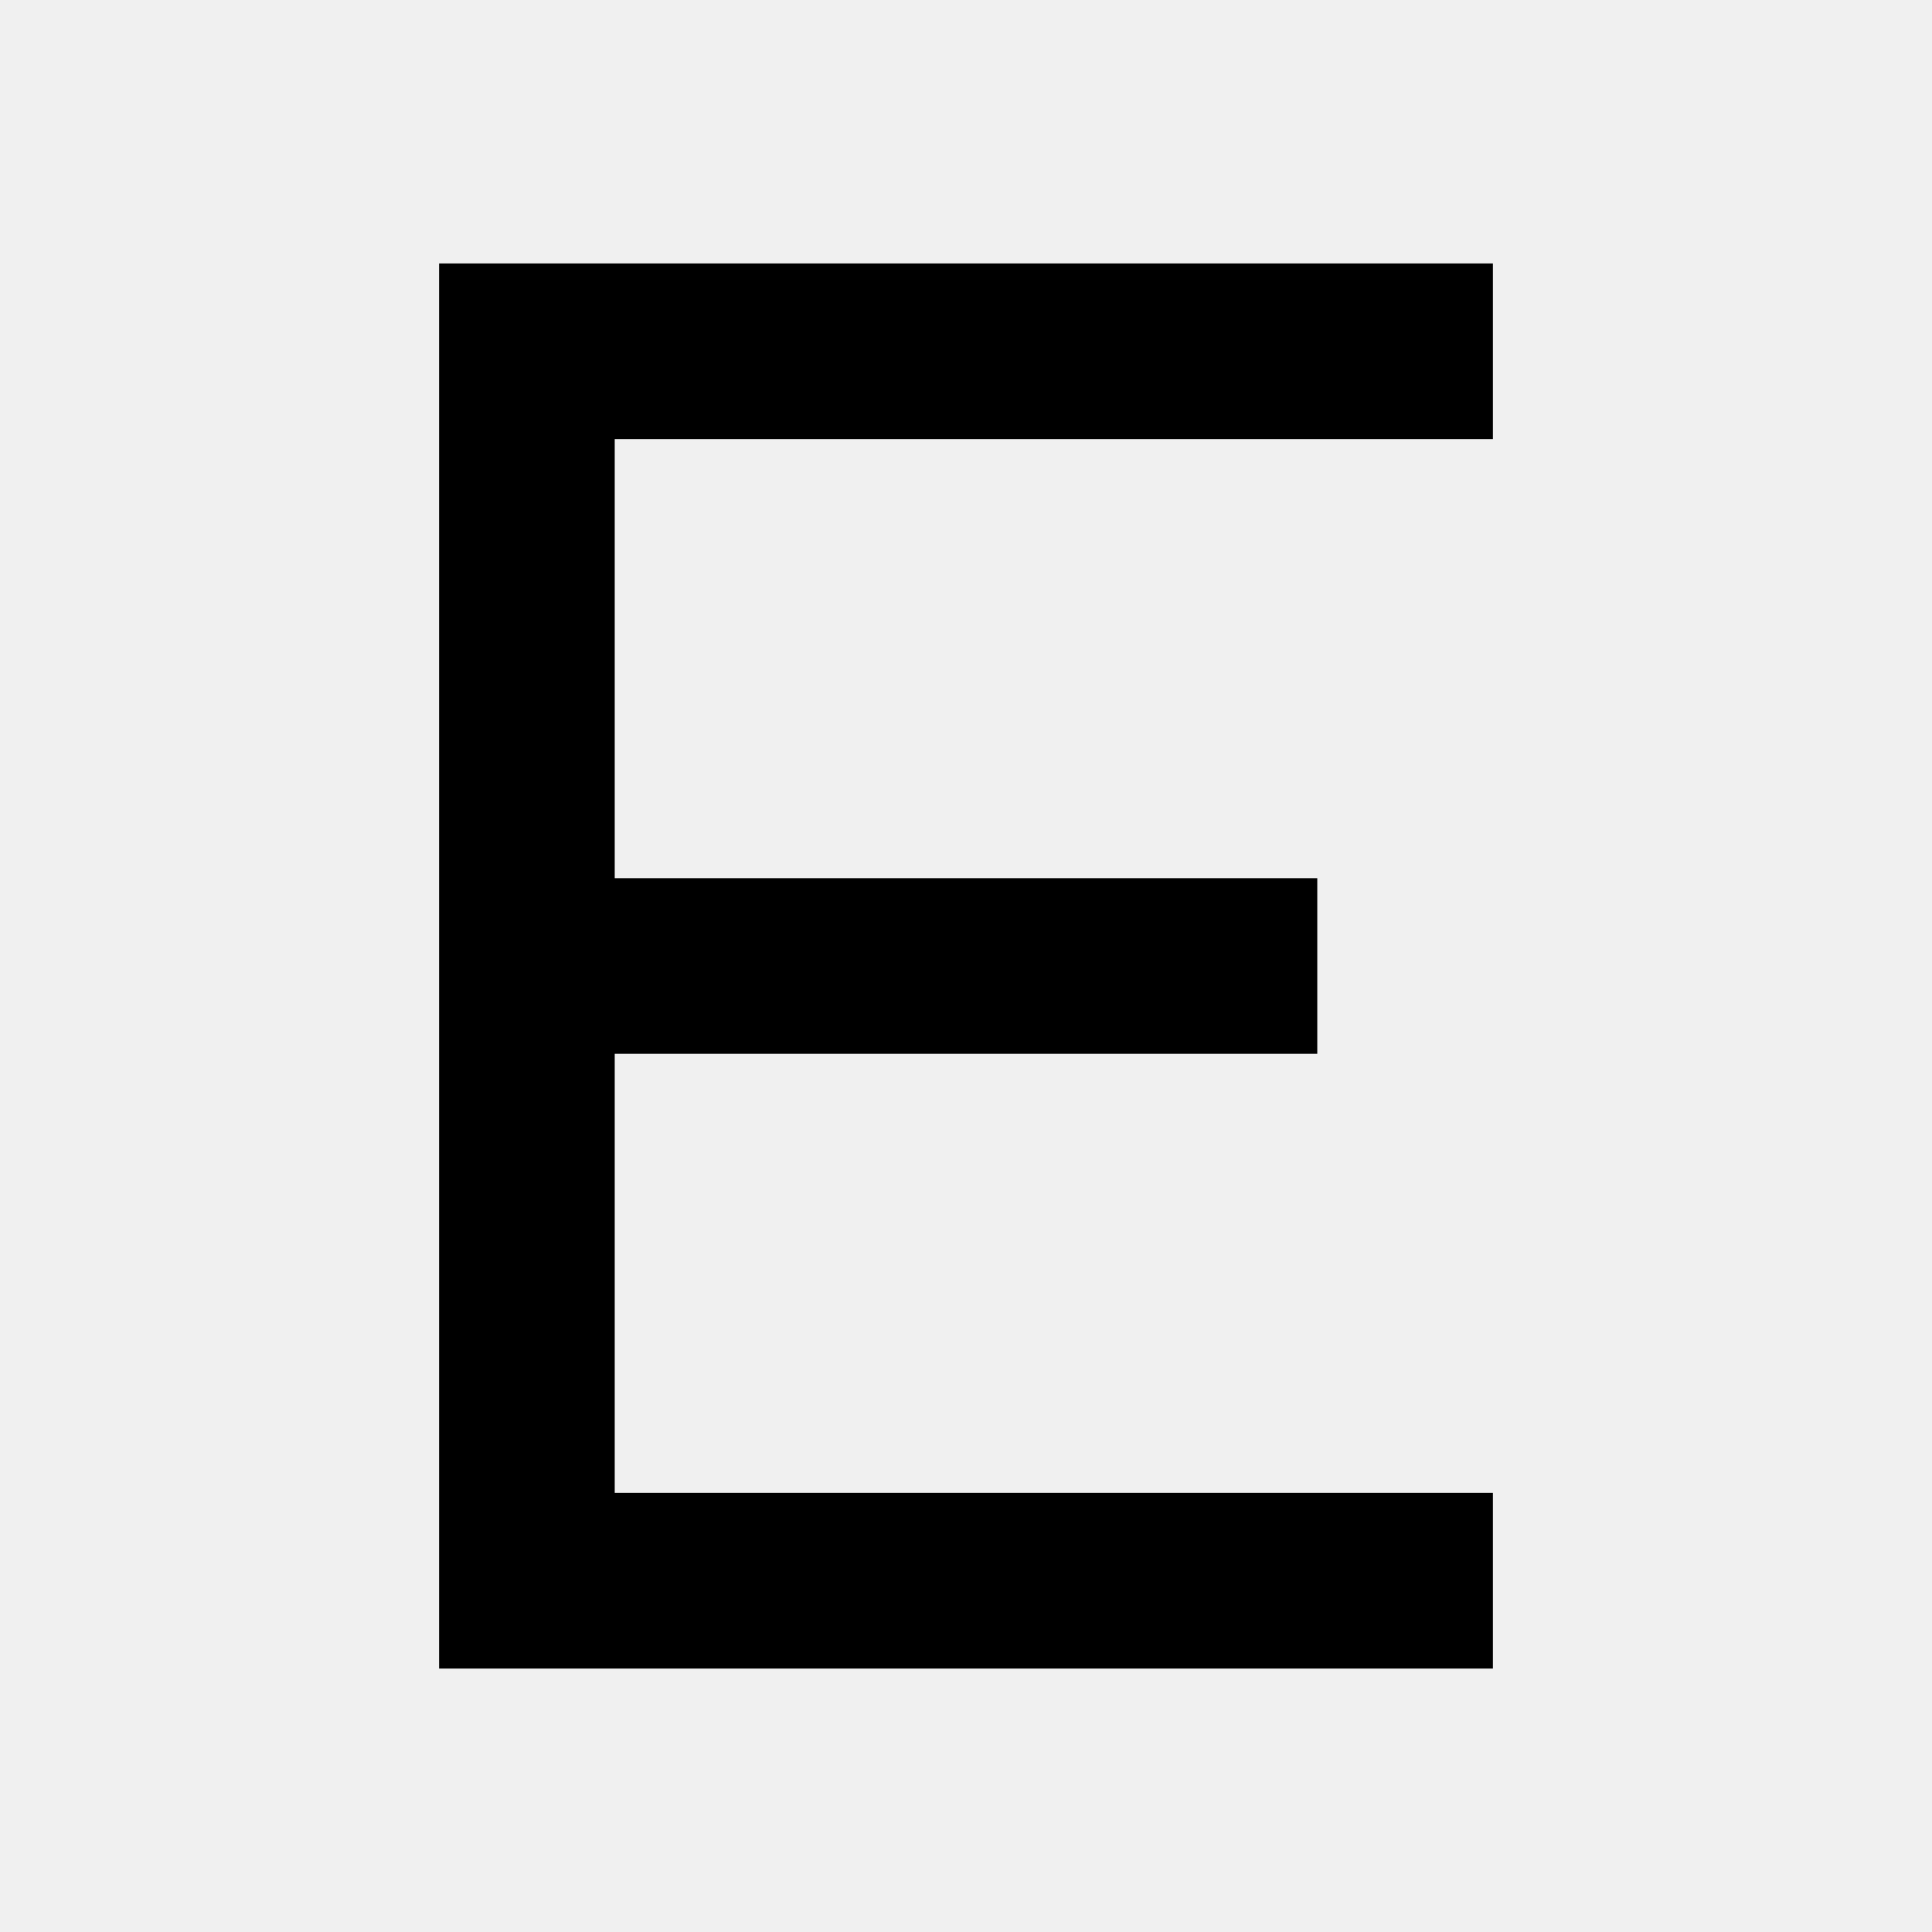
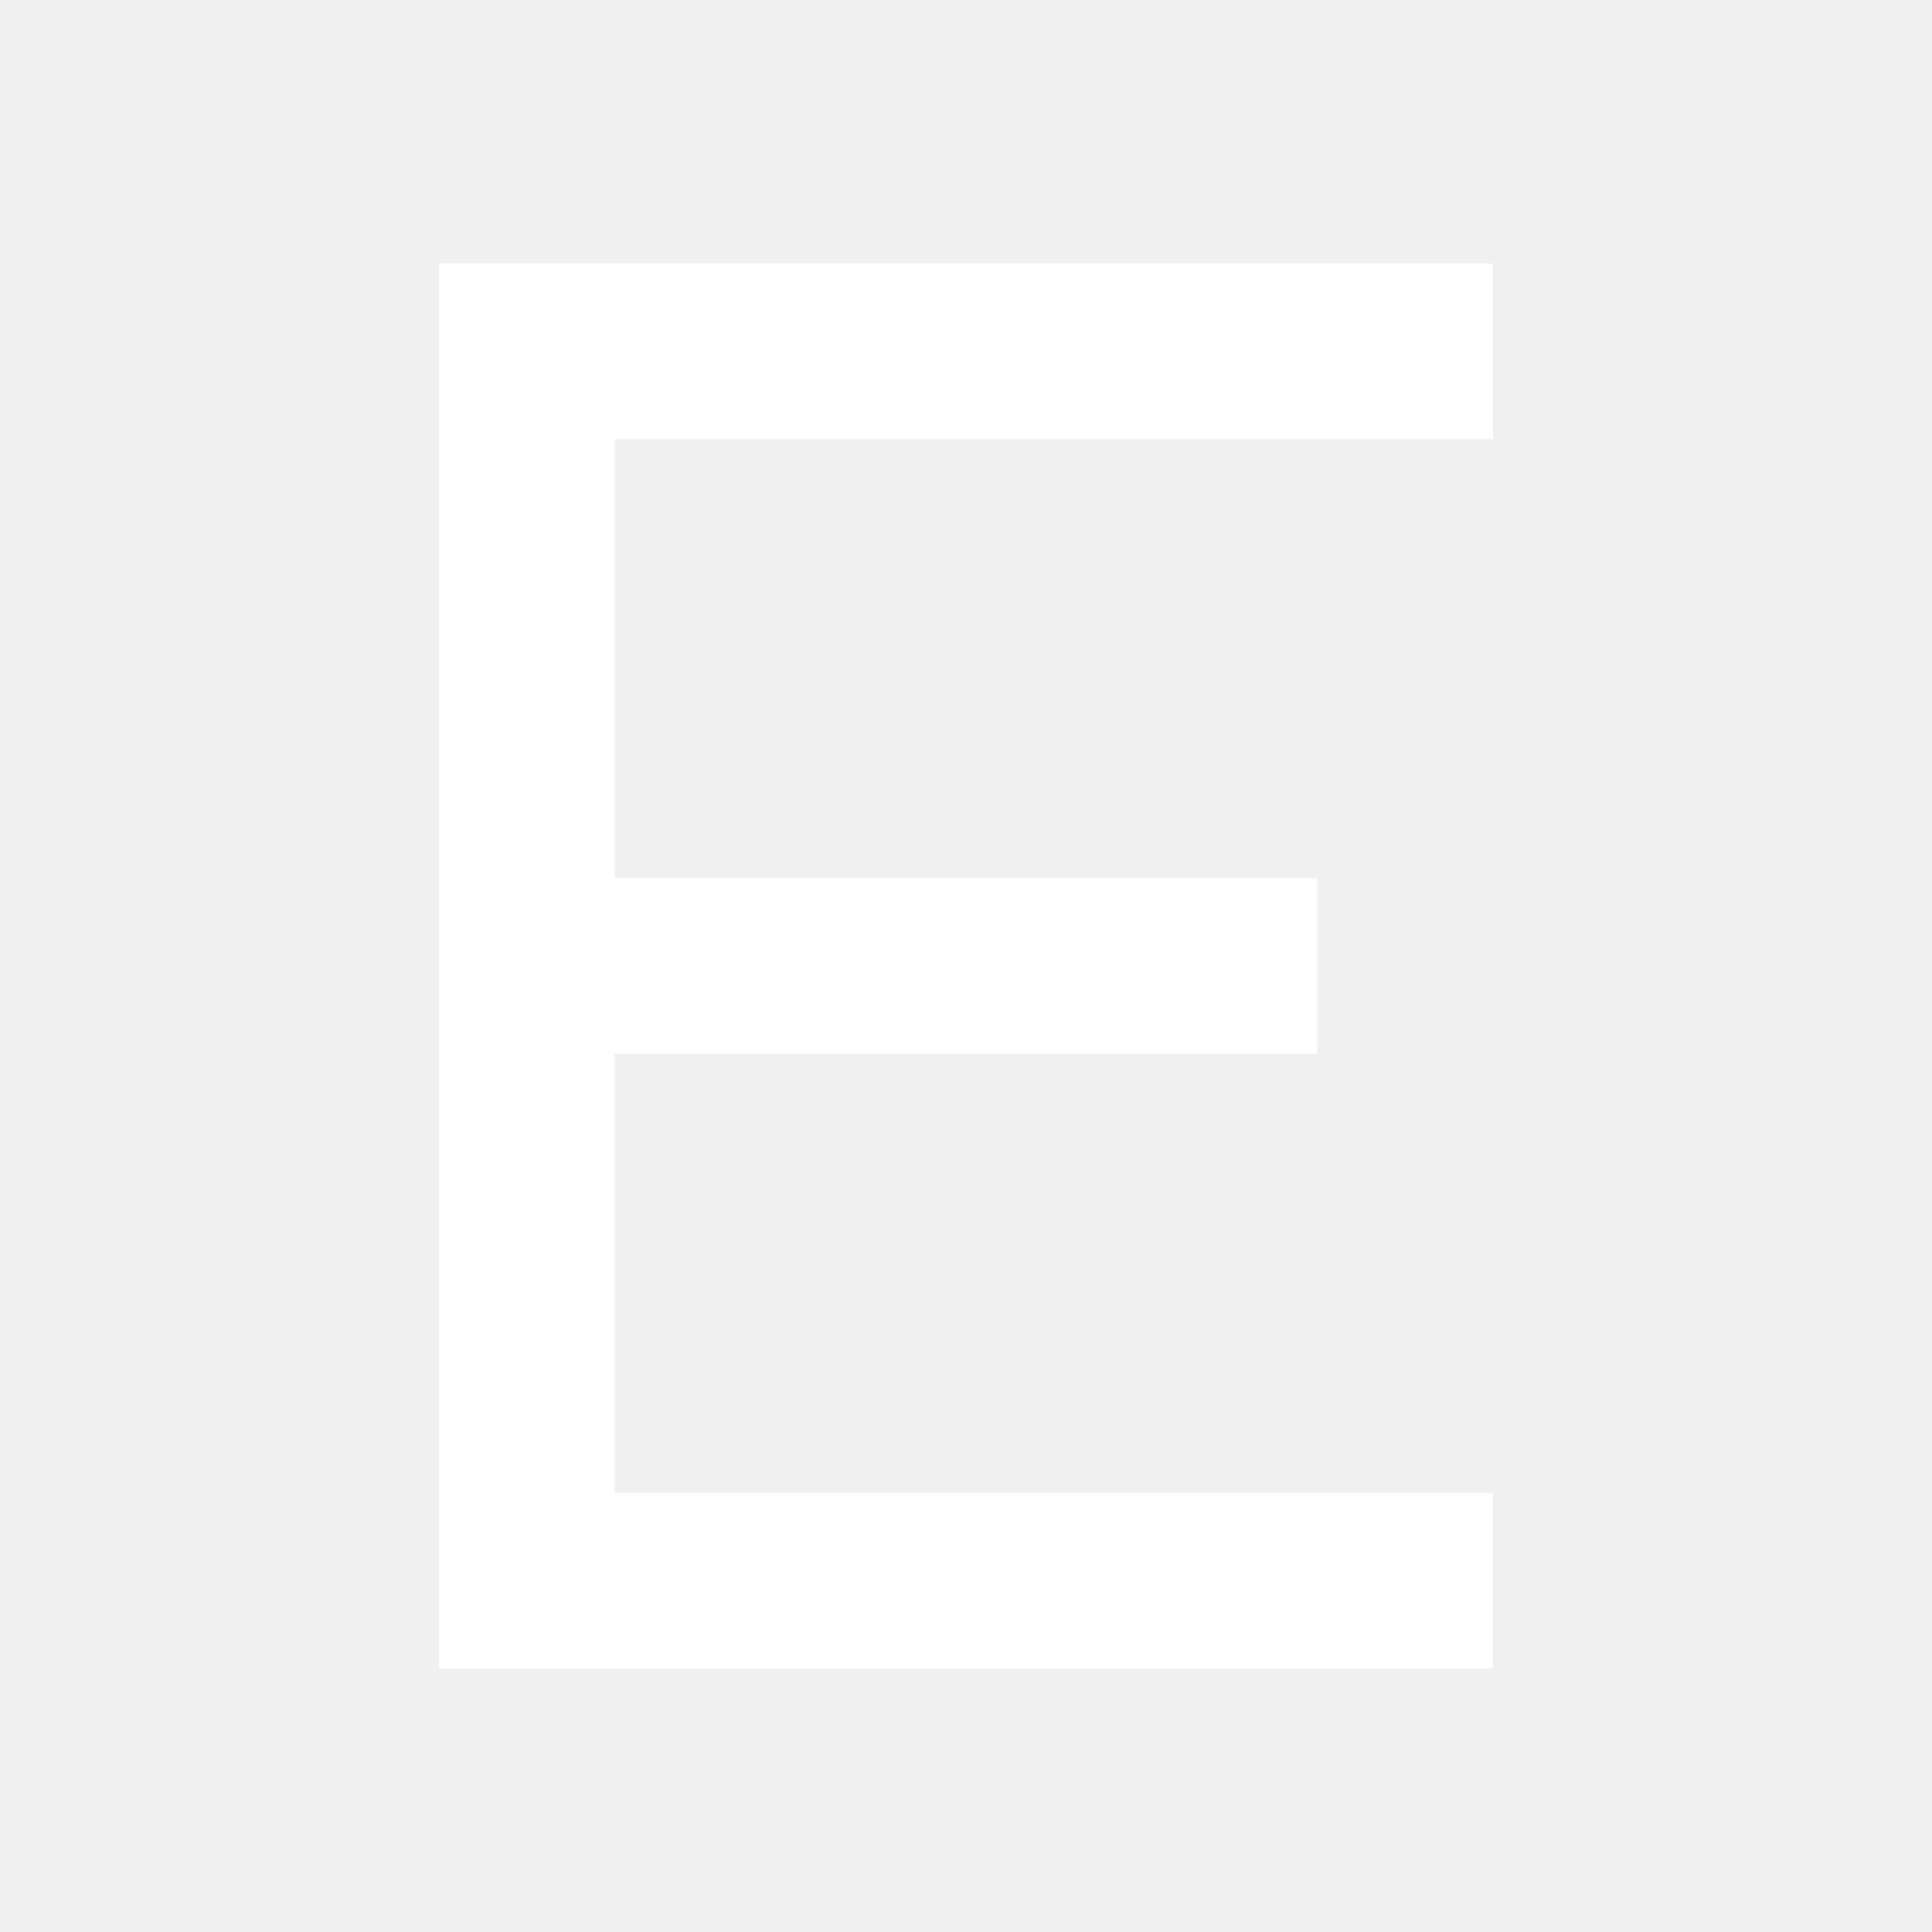
<svg xmlns="http://www.w3.org/2000/svg" height="22" viewBox="0 0 22 22" width="22" version="1.1" id="svg1">
  <defs id="defs1">
    <linearGradient id="swatch13">
      <stop style="stop-color:#ffffff;stop-opacity:1;" offset="0" id="stop13" />
    </linearGradient>
  </defs>
-   <path style="fill:#000000;stroke:#ffffff;stroke-width:0.4;stroke-linecap:square;stroke-opacity:0" d="M 5,3 H 17 V 5 H 7 v 5 h 8 v 2 H 7 v 5 h 10 v 2 H 5 Z" id="path1" />
+   <path style="fill:#ffffff;stroke:#ffffff;stroke-width:0.4;stroke-linecap:square;stroke-opacity:0" d="M 5,3 H 17 V 5 H 7 v 5 h 8 v 2 H 7 v 5 h 10 v 2 H 5 Z" id="path1" />
</svg>
